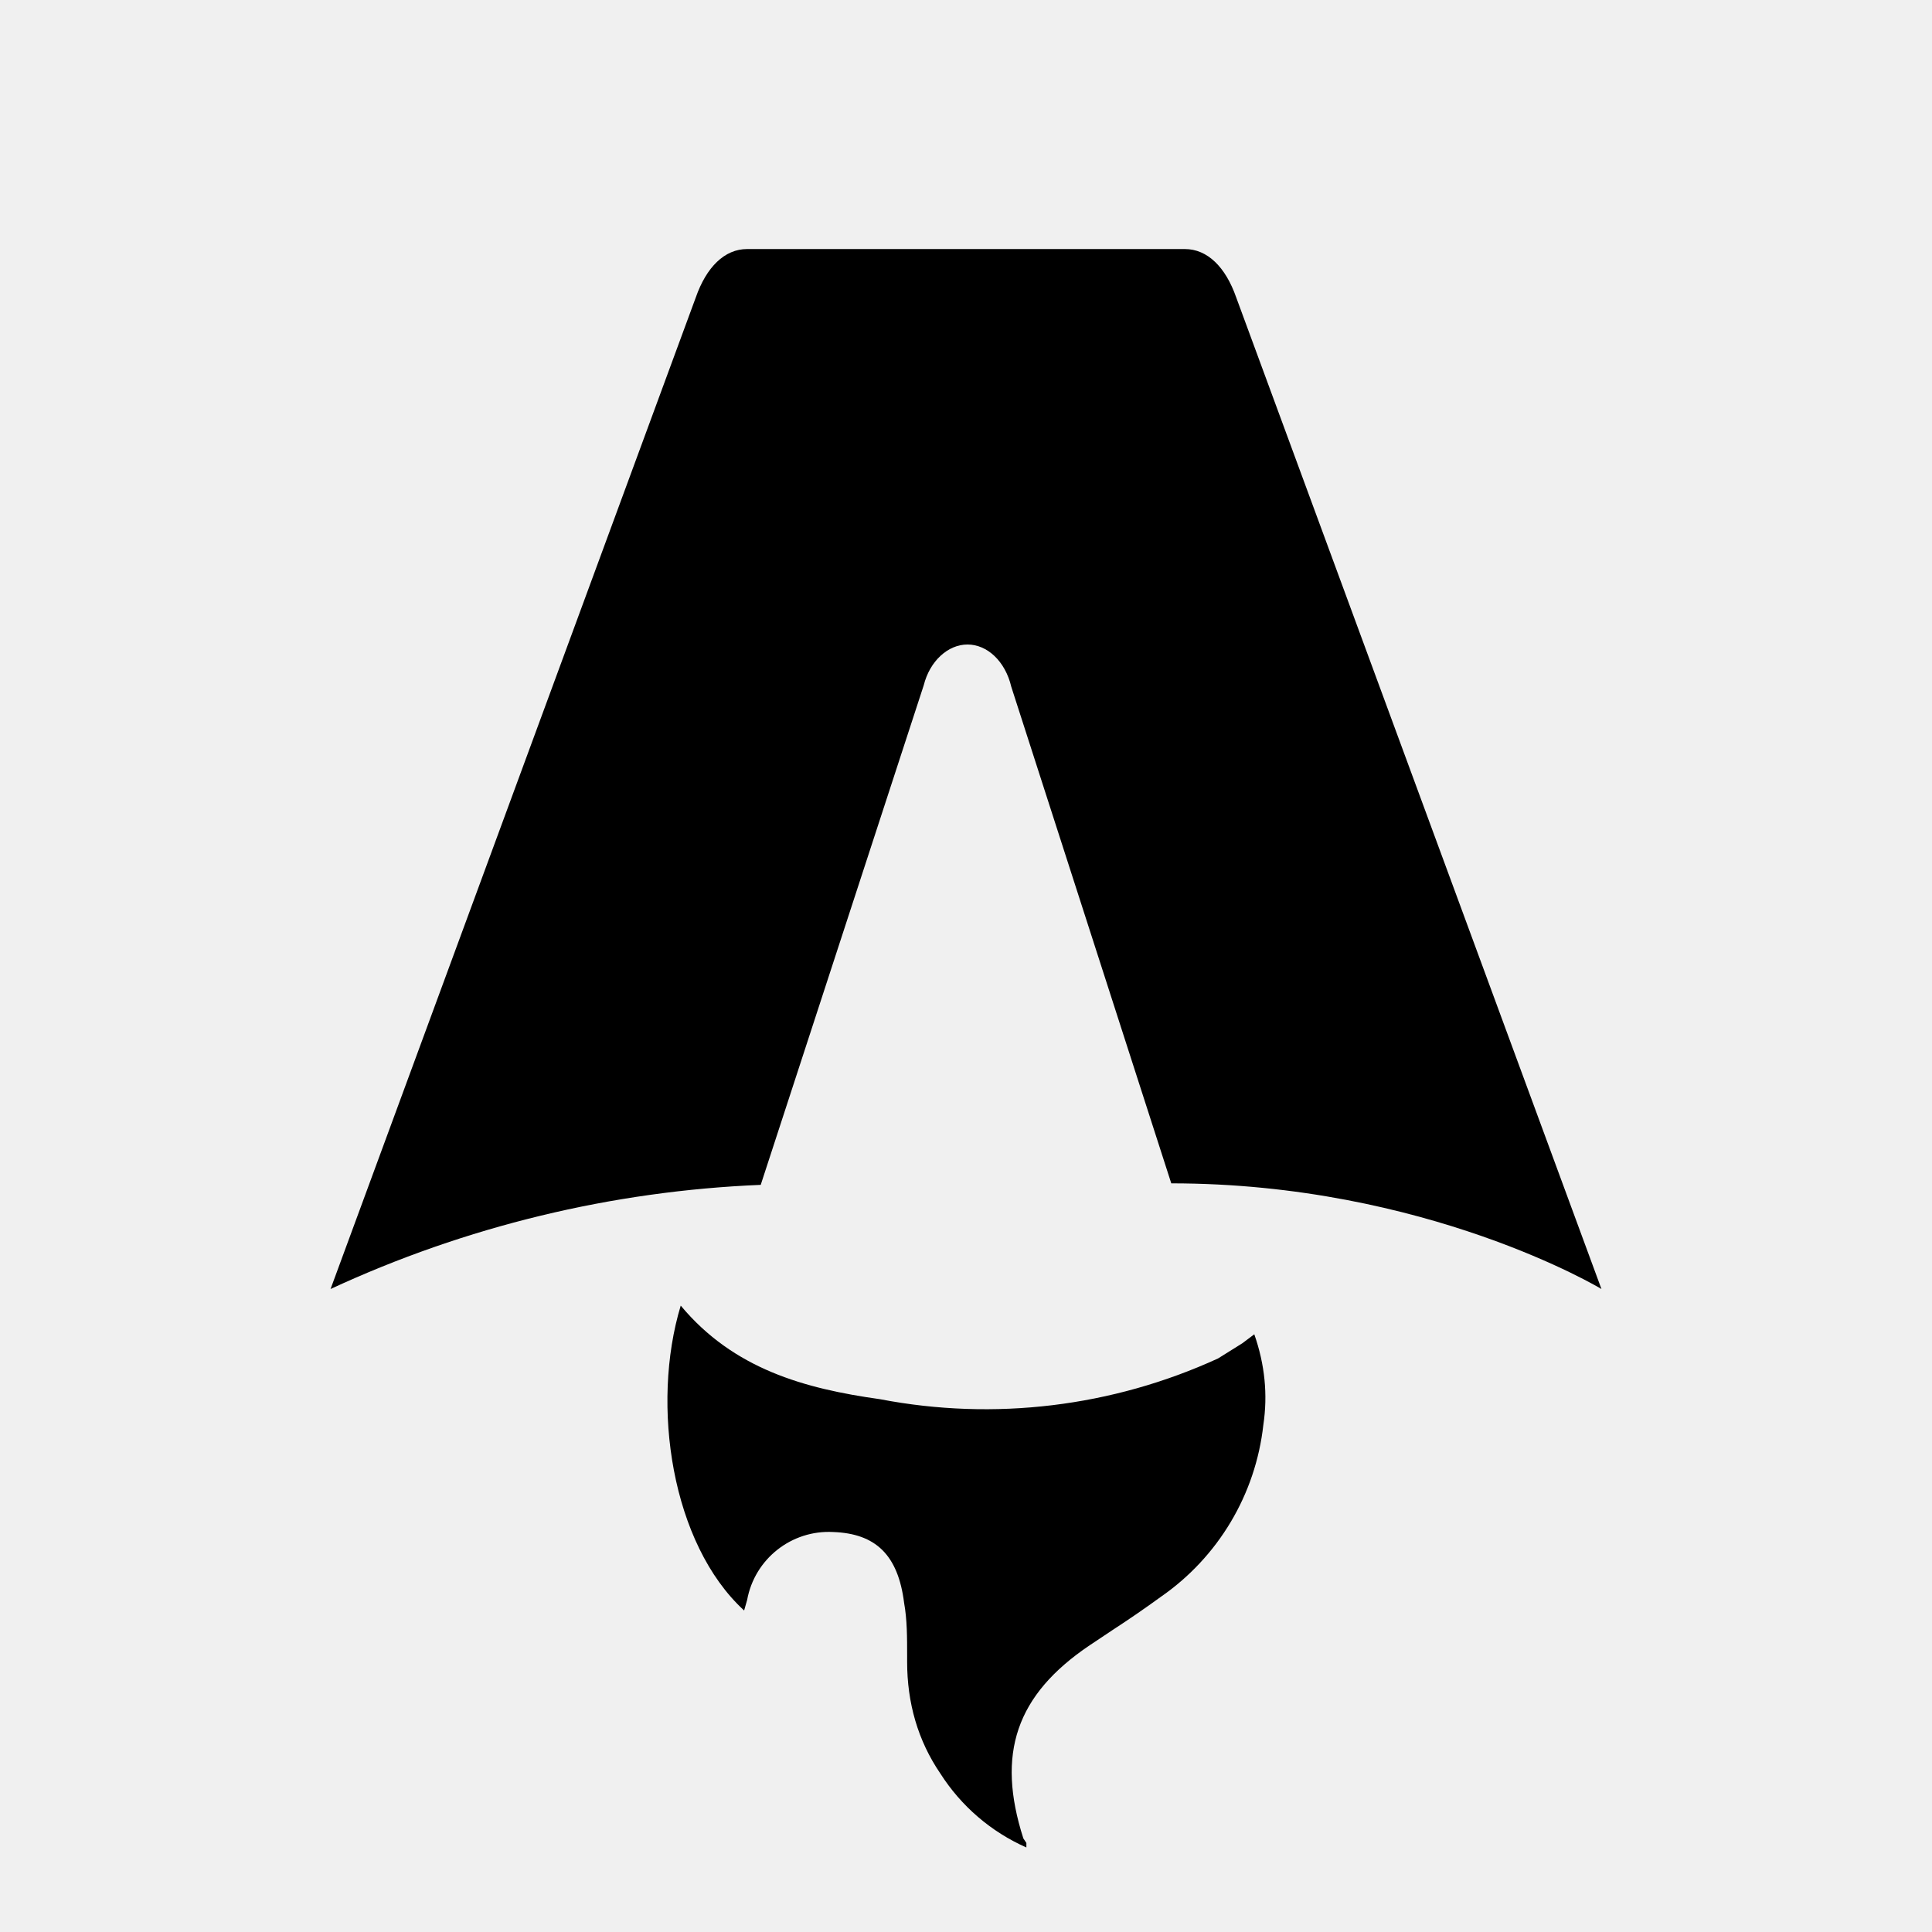
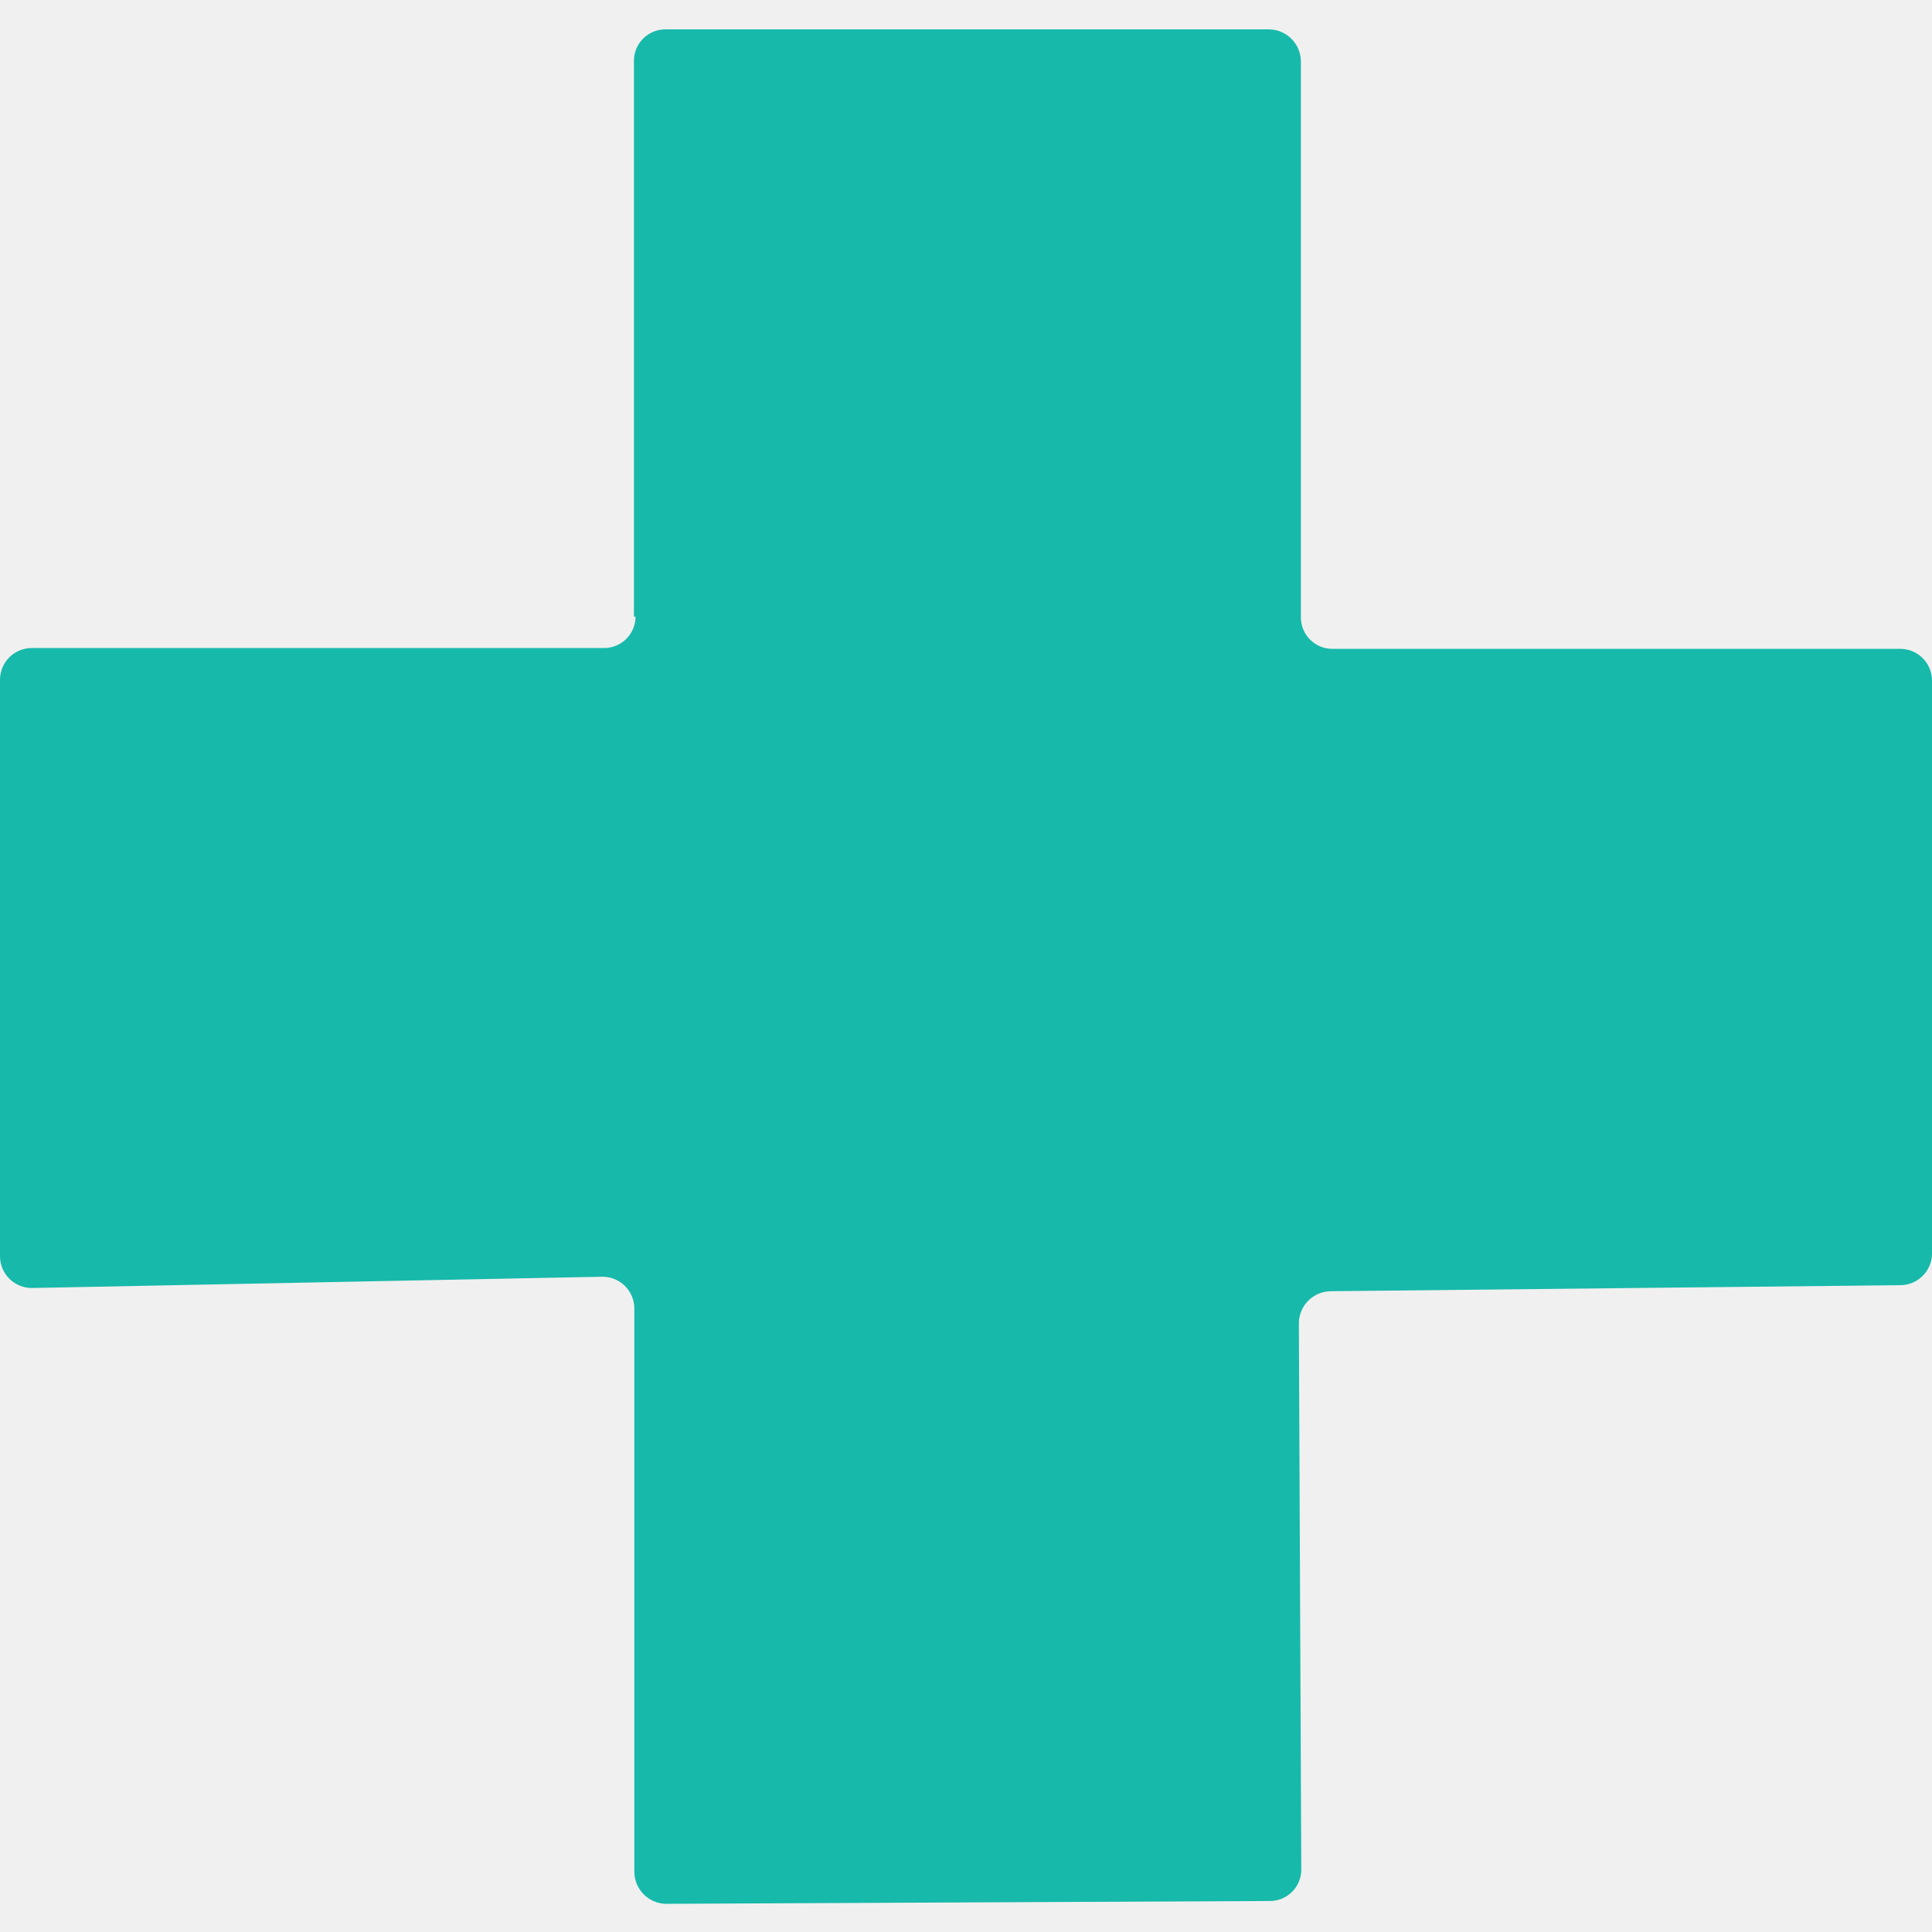
- <svg xmlns="http://www.w3.org/2000/svg" fill="none" viewBox="0 0 128 128">
-   <path d="M50.4 78.5a75.1 75.1 0 0 0-28.5 6.9l24.2-65.7c.7-2 1.9-3.2 3.4-3.2h29c1.5 0 2.7 1.2 3.4 3.2l24.2 65.7s-11.6-7-28.5-7L67 45.5c-.4-1.7-1.6-2.8-2.9-2.8-1.3 0-2.5 1.1-2.9 2.7L50.4 78.5Zm-1.1 28.2Zm-4.2-20.2c-2 6.6-.6 15.8 4.2 20.2a17.5 17.5 0 0 1 .2-.7 5.5 5.5 0 0 1 5.7-4.5c2.8.1 4.3 1.5 4.7 4.7.2 1.1.2 2.3.2 3.5v.4c0 2.7.7 5.2 2.2 7.4a13 13 0 0 0 5.7 4.9v-.3l-.2-.3c-1.8-5.6-.5-9.5 4.4-12.8l1.5-1a73 73 0 0 0 3.2-2.2 16 16 0 0 0 6.8-11.4c.3-2 .1-4-.6-6l-.8.6-1.6 1a37 37 0 0 1-22.4 2.7c-5-.7-9.7-2-13.2-6.2Z" />
-   <style>
-         path { fill: #000; }
-         @media (prefers-color-scheme: dark) {
-             path { fill: #FFF; }
-         }
-     </style>
+ <svg xmlns="http://www.w3.org/2000/svg" viewBox="0 0 48 48">
+   <path fill="none" d="M0 0h48v48H0z" />
+   <path d="M15.75 15.32V1.52a.78.78 0 0 1 .78-.79h15a.8.8 0 0 1 .79.79v13.82a.78.78 0 0 0 .79.78h14.1a.79.79 0 0 1 .79.79v14.24a.79.79 0 0 1-.78.78l-14.16.15a.8.8 0 0 0-.79.79l.06 13.58a.78.78 0 0 1-.79.78l-15 .07a.8.8 0 0 1-.78-.79v-14a.79.79 0 0 0-.8-.79L.8 32a.79.79 0 0 1-.8-.79V16.89a.79.79 0 0 1 .8-.79H15a.78.78 0 0 0 .79-.78Z" fill="#17b9aa" />
</svg>
